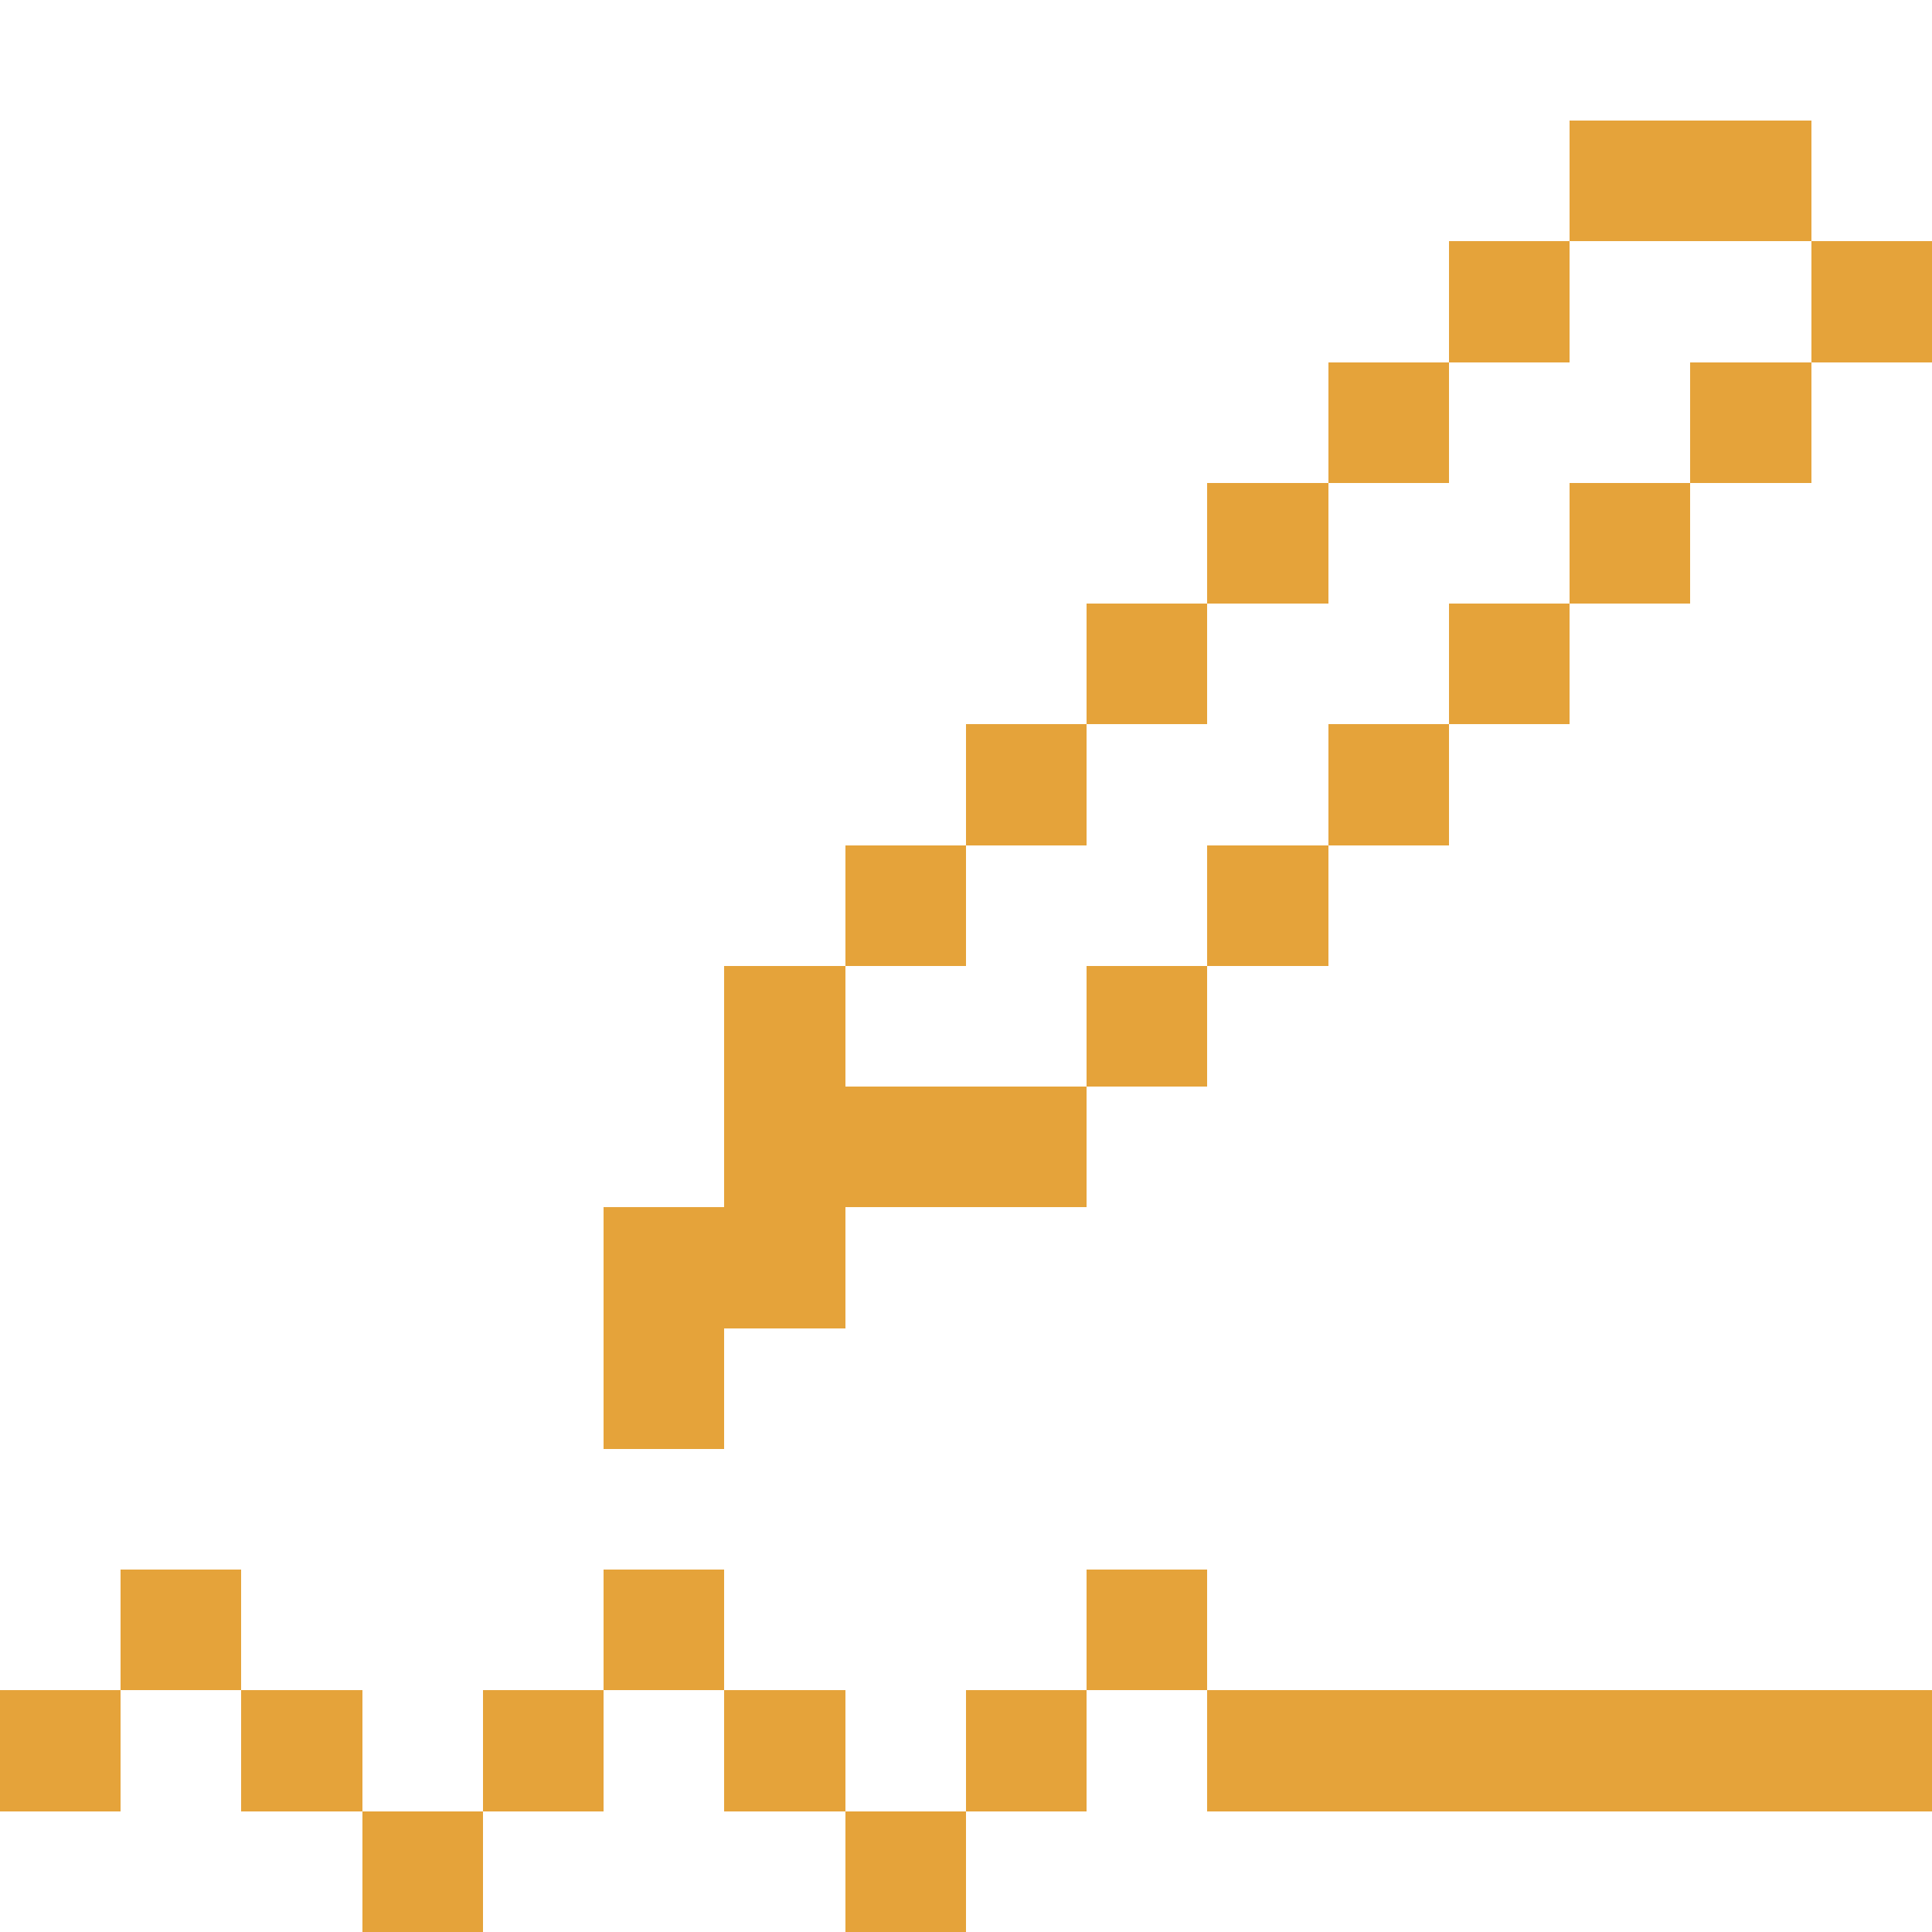
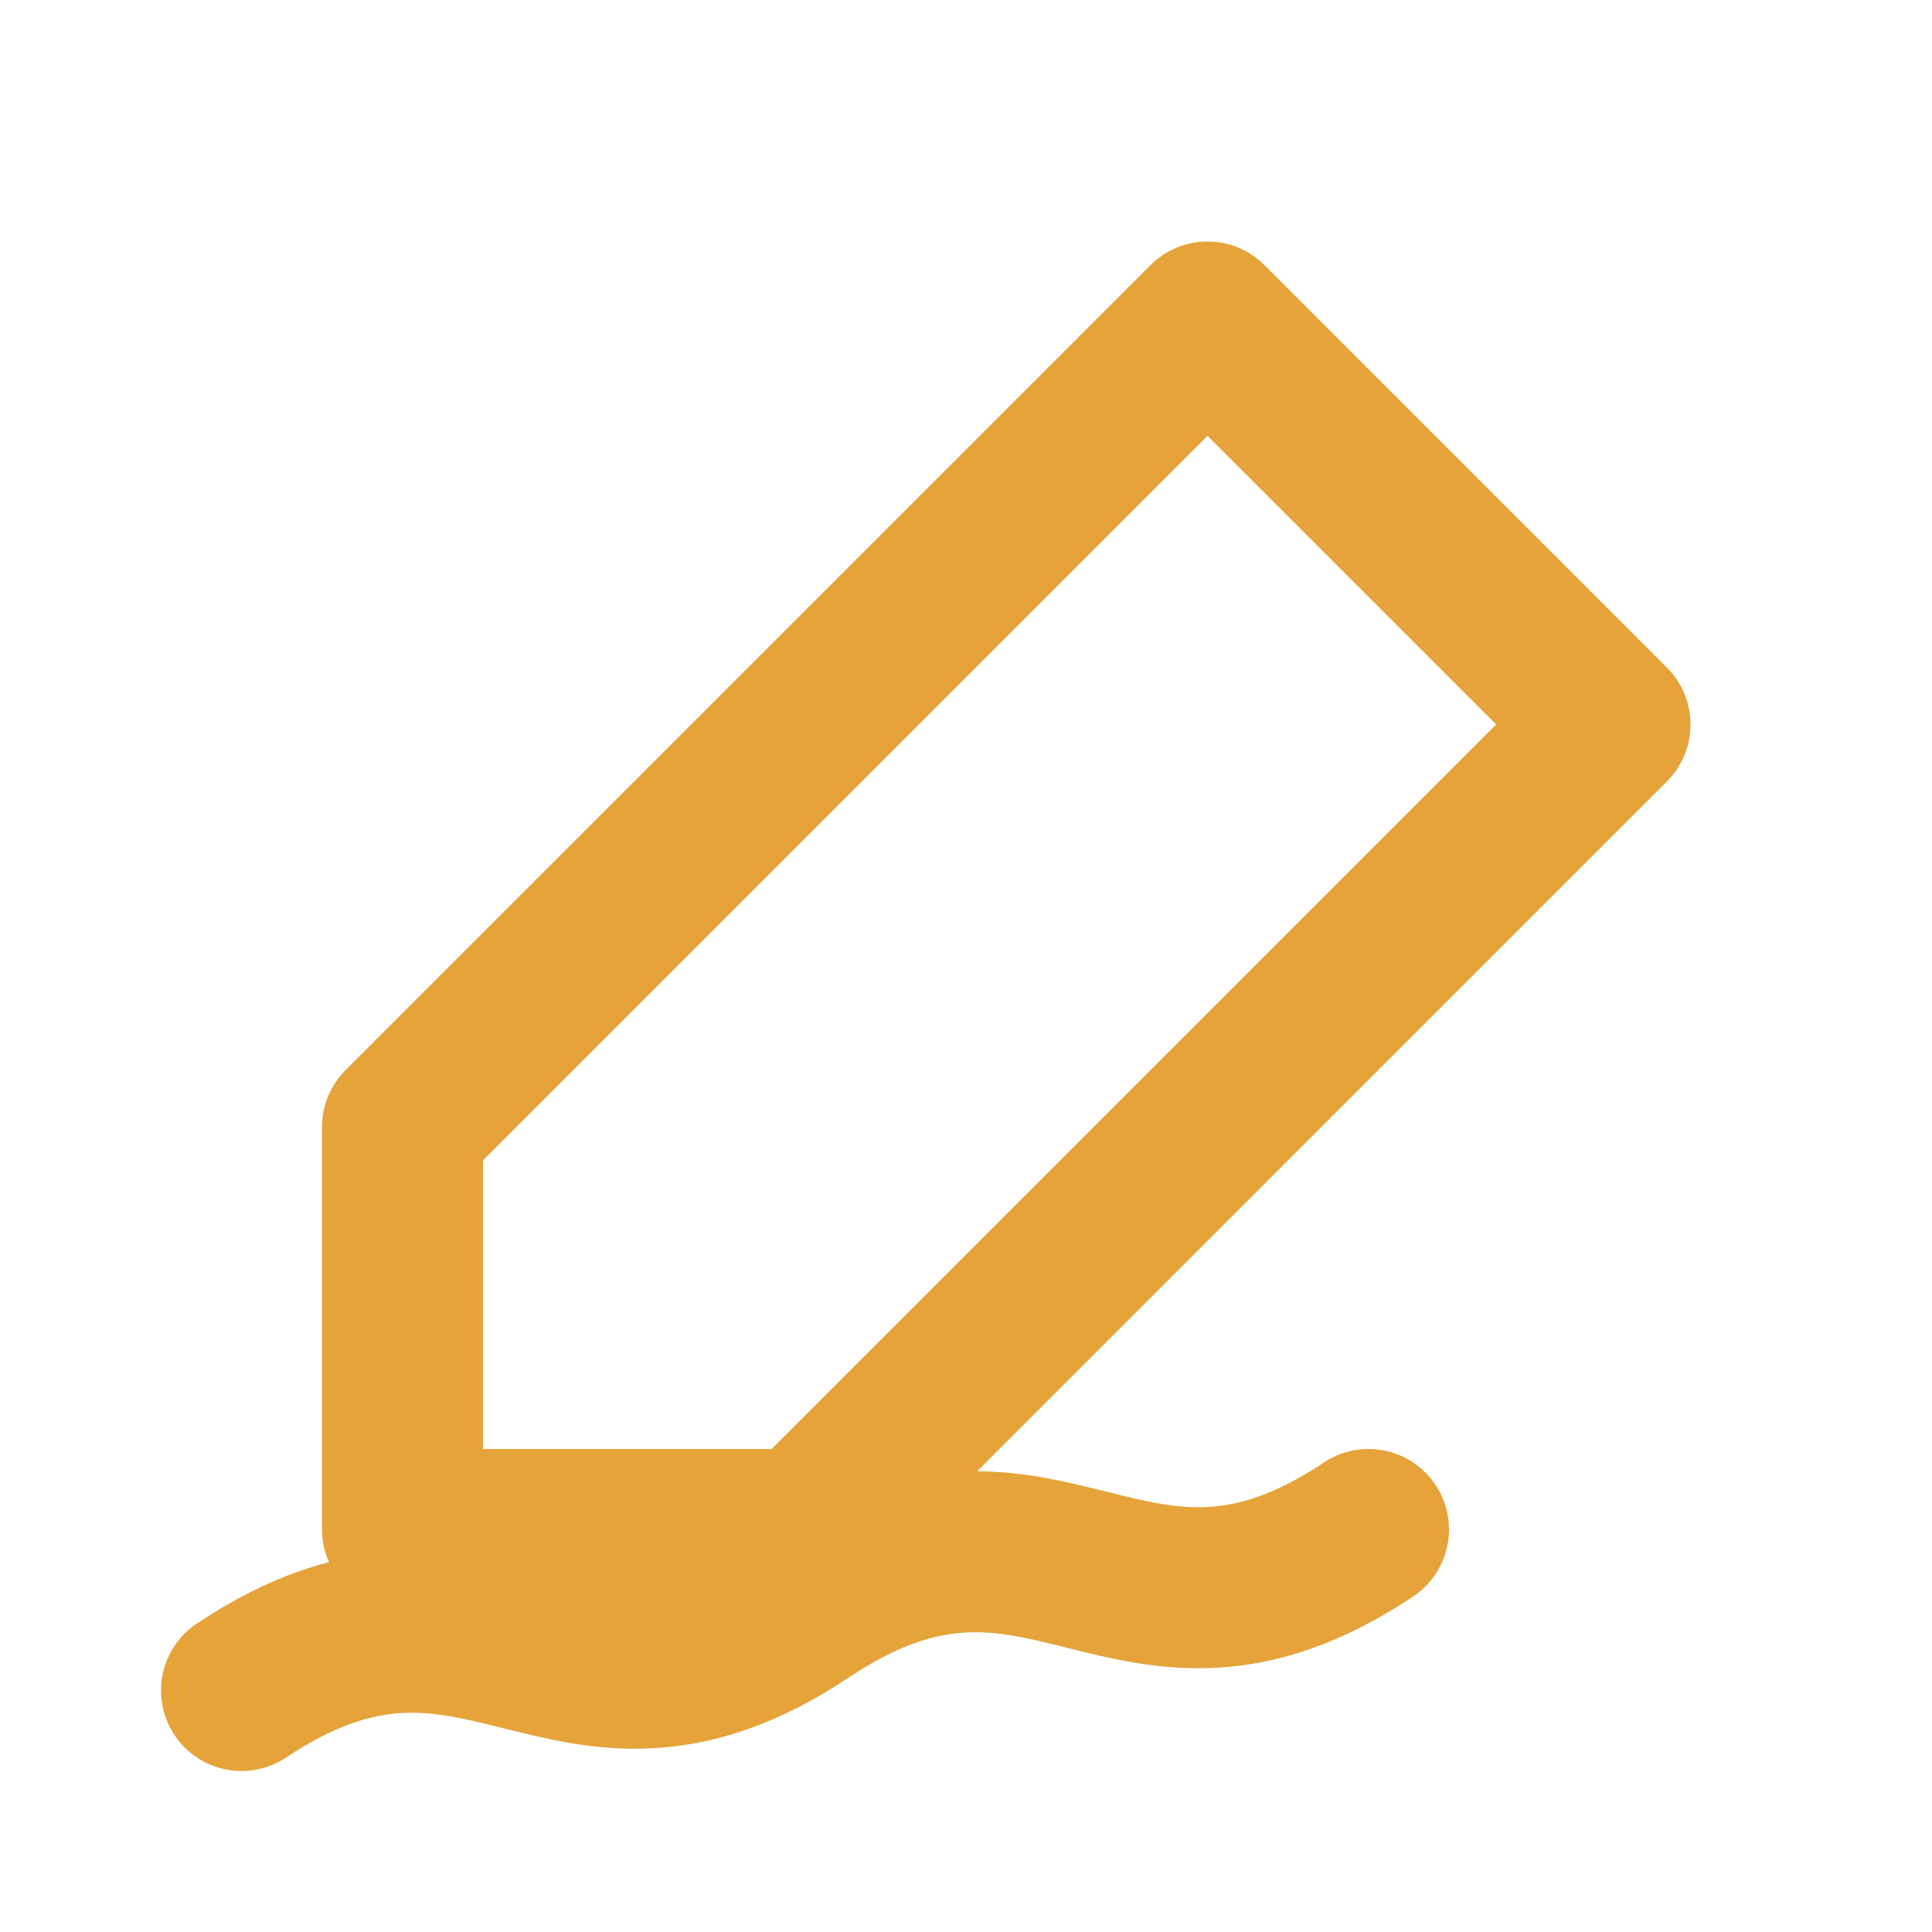
- <svg xmlns="http://www.w3.org/2000/svg" viewBox="0 0 16 16" width="16" height="16" shape-rendering="crispEdges">
-   <g fill="#e5a33a">
-     <rect x="13" y="1" width="2" height="1" />
-     <rect x="12" y="2" width="1" height="1" />
-     <rect x="15" y="2" width="1" height="1" />
-     <rect x="11" y="3" width="1" height="1" />
-     <rect x="14" y="3" width="1" height="1" />
-     <rect x="10" y="4" width="1" height="1" />
-     <rect x="13" y="4" width="1" height="1" />
-     <rect x="9" y="5" width="1" height="1" />
-     <rect x="12" y="5" width="1" height="1" />
-     <rect x="8" y="6" width="1" height="1" />
-     <rect x="11" y="6" width="1" height="1" />
-     <rect x="7" y="7" width="1" height="1" />
-     <rect x="10" y="7" width="1" height="1" />
-     <rect x="6" y="8" width="1" height="1" />
-     <rect x="9" y="8" width="1" height="1" />
-     <rect x="6" y="9" width="3" height="1" />
-     <rect x="5" y="10" width="2" height="1" />
-     <rect x="5" y="11" width="1" height="1" />
-     <rect x="1" y="13" width="1" height="1" />
-     <rect x="5" y="13" width="1" height="1" />
-     <rect x="9" y="13" width="1" height="1" />
-     <rect x="0" y="14" width="1" height="1" />
-     <rect x="2" y="14" width="1" height="1" />
-     <rect x="4" y="14" width="1" height="1" />
-     <rect x="6" y="14" width="1" height="1" />
-     <rect x="8" y="14" width="1" height="1" />
-     <rect x="10" y="14" width="6" height="1" />
-     <rect x="3" y="15" width="1" height="1" />
-     <rect x="7" y="15" width="1" height="1" />
-   </g>
+ <svg xmlns="http://www.w3.org/2000/svg" viewBox="0 0 24 24" width="24" height="24" fill="none" stroke="#e5a33a" stroke-width="2" stroke-linecap="round" stroke-linejoin="round">
+   <path d="M15 4l5 5L10 19H5v-5z" />
+   <path d="M3 21c3-2 4 1 7-1s4 1 7-1" />
</svg>
